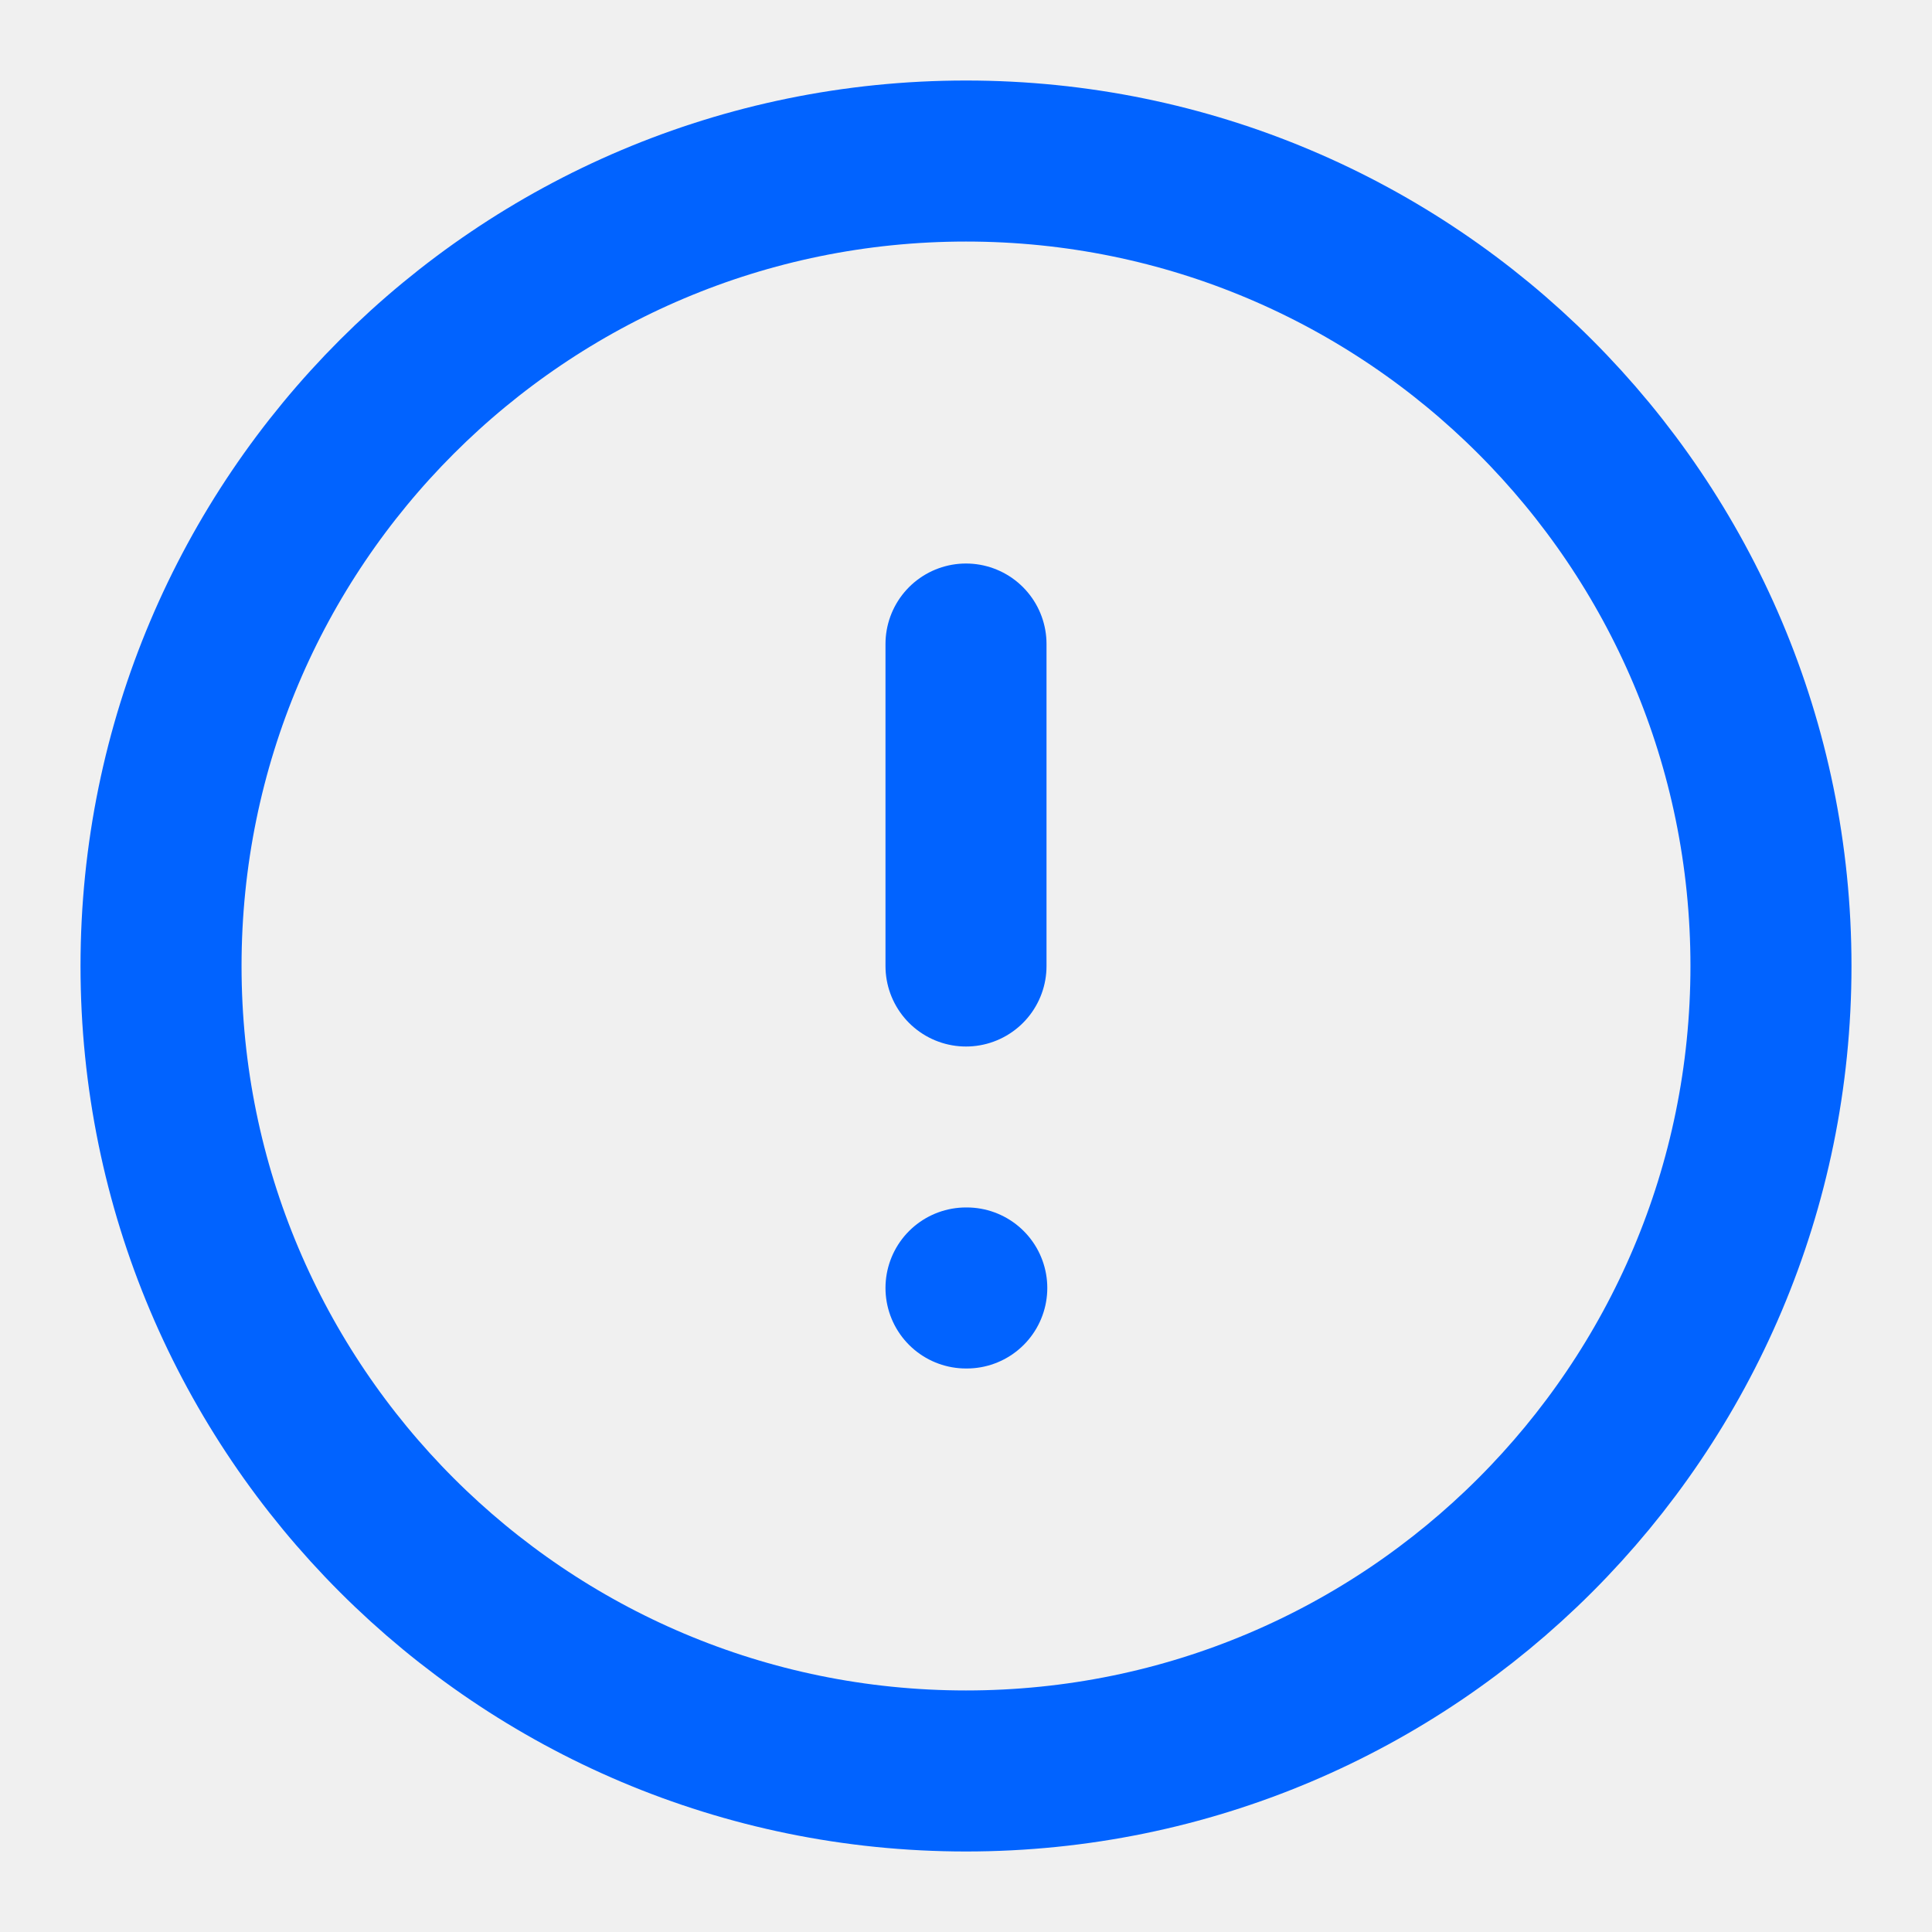
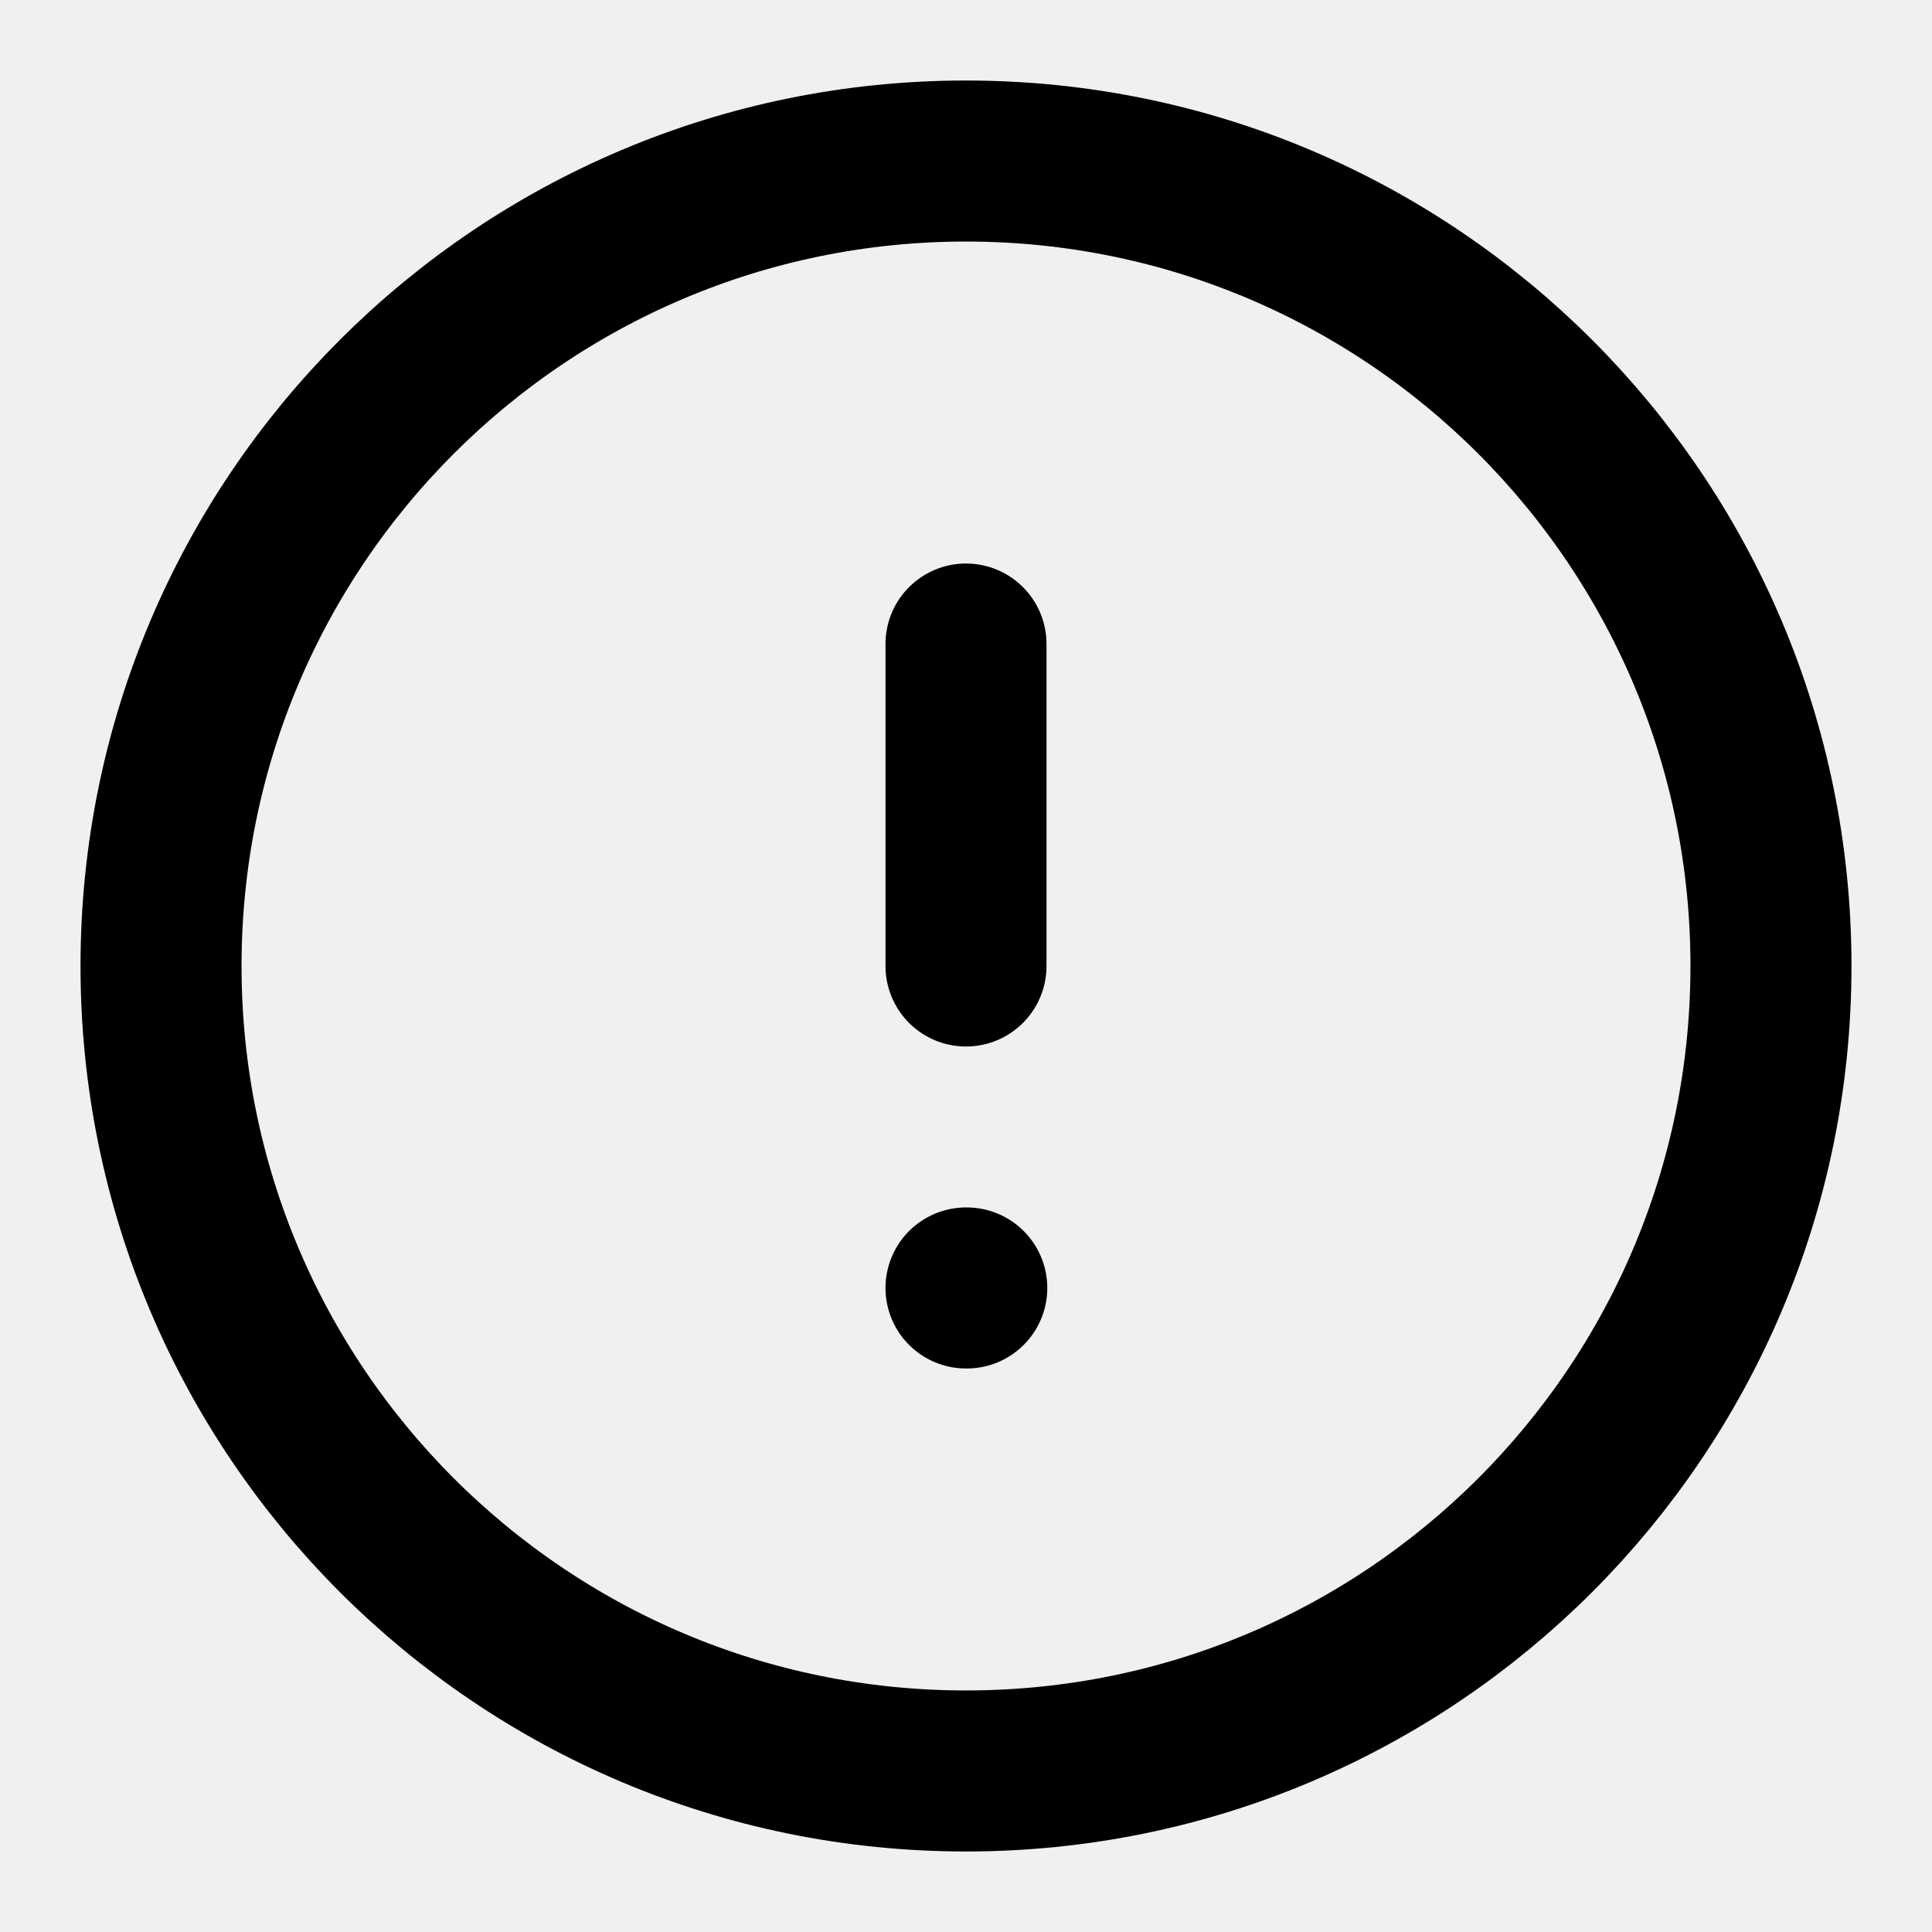
- <svg xmlns="http://www.w3.org/2000/svg" preserveAspectRatio="none" overflow="visible" style="display: block;" width="20" height="20" viewBox="0 0 20 20" fill="none">
-   <g id="Glyph" clip-path="url(#clip0_0_34)">
-     <path id="Vector" d="M10 18.333C14.602 18.333 18.333 14.602 18.333 10C18.333 5.398 14.602 1.667 10 1.667C5.398 1.667 1.667 5.398 1.667 10C1.667 14.602 5.398 18.333 10 18.333Z" stroke="#0163FF" stroke-width="1.667" stroke-linecap="round" stroke-linejoin="round" />
-     <path id="Vector_2" d="M10 6.667V10" stroke="#0163FF" stroke-width="1.667" stroke-linecap="round" stroke-linejoin="round" />
-     <path id="Vector_3" d="M10 13.333H10.008" stroke="#0163FF" stroke-width="1.667" stroke-linecap="round" stroke-linejoin="round" />
-   </g>
-   <defs>
-     <clipPath id="clip0_0_34">
-       <rect width="20" height="20" fill="white" />
-     </clipPath>
-   </defs>
+ <svg xmlns="http://www.w3.org/2000/svg" width="20" height="20" viewBox="0 0 20 20" fill="none">
+   <path d="M10 18.333C14.602 18.333 18.333 14.602 18.333 10C18.333 5.398 14.602 1.667 10 1.667C5.398 1.667 1.667 5.398 1.667 10C1.667 14.602 5.398 18.333 10 18.333Z" stroke="black" stroke-width="1.667" stroke-linecap="round" stroke-linejoin="round" />
+   <path d="M10 6.667V10" stroke="black" stroke-width="1.667" stroke-linecap="round" stroke-linejoin="round" />
+   <path d="M10 13.333H10.008" stroke="black" stroke-width="1.667" stroke-linecap="round" stroke-linejoin="round" />
</svg>
